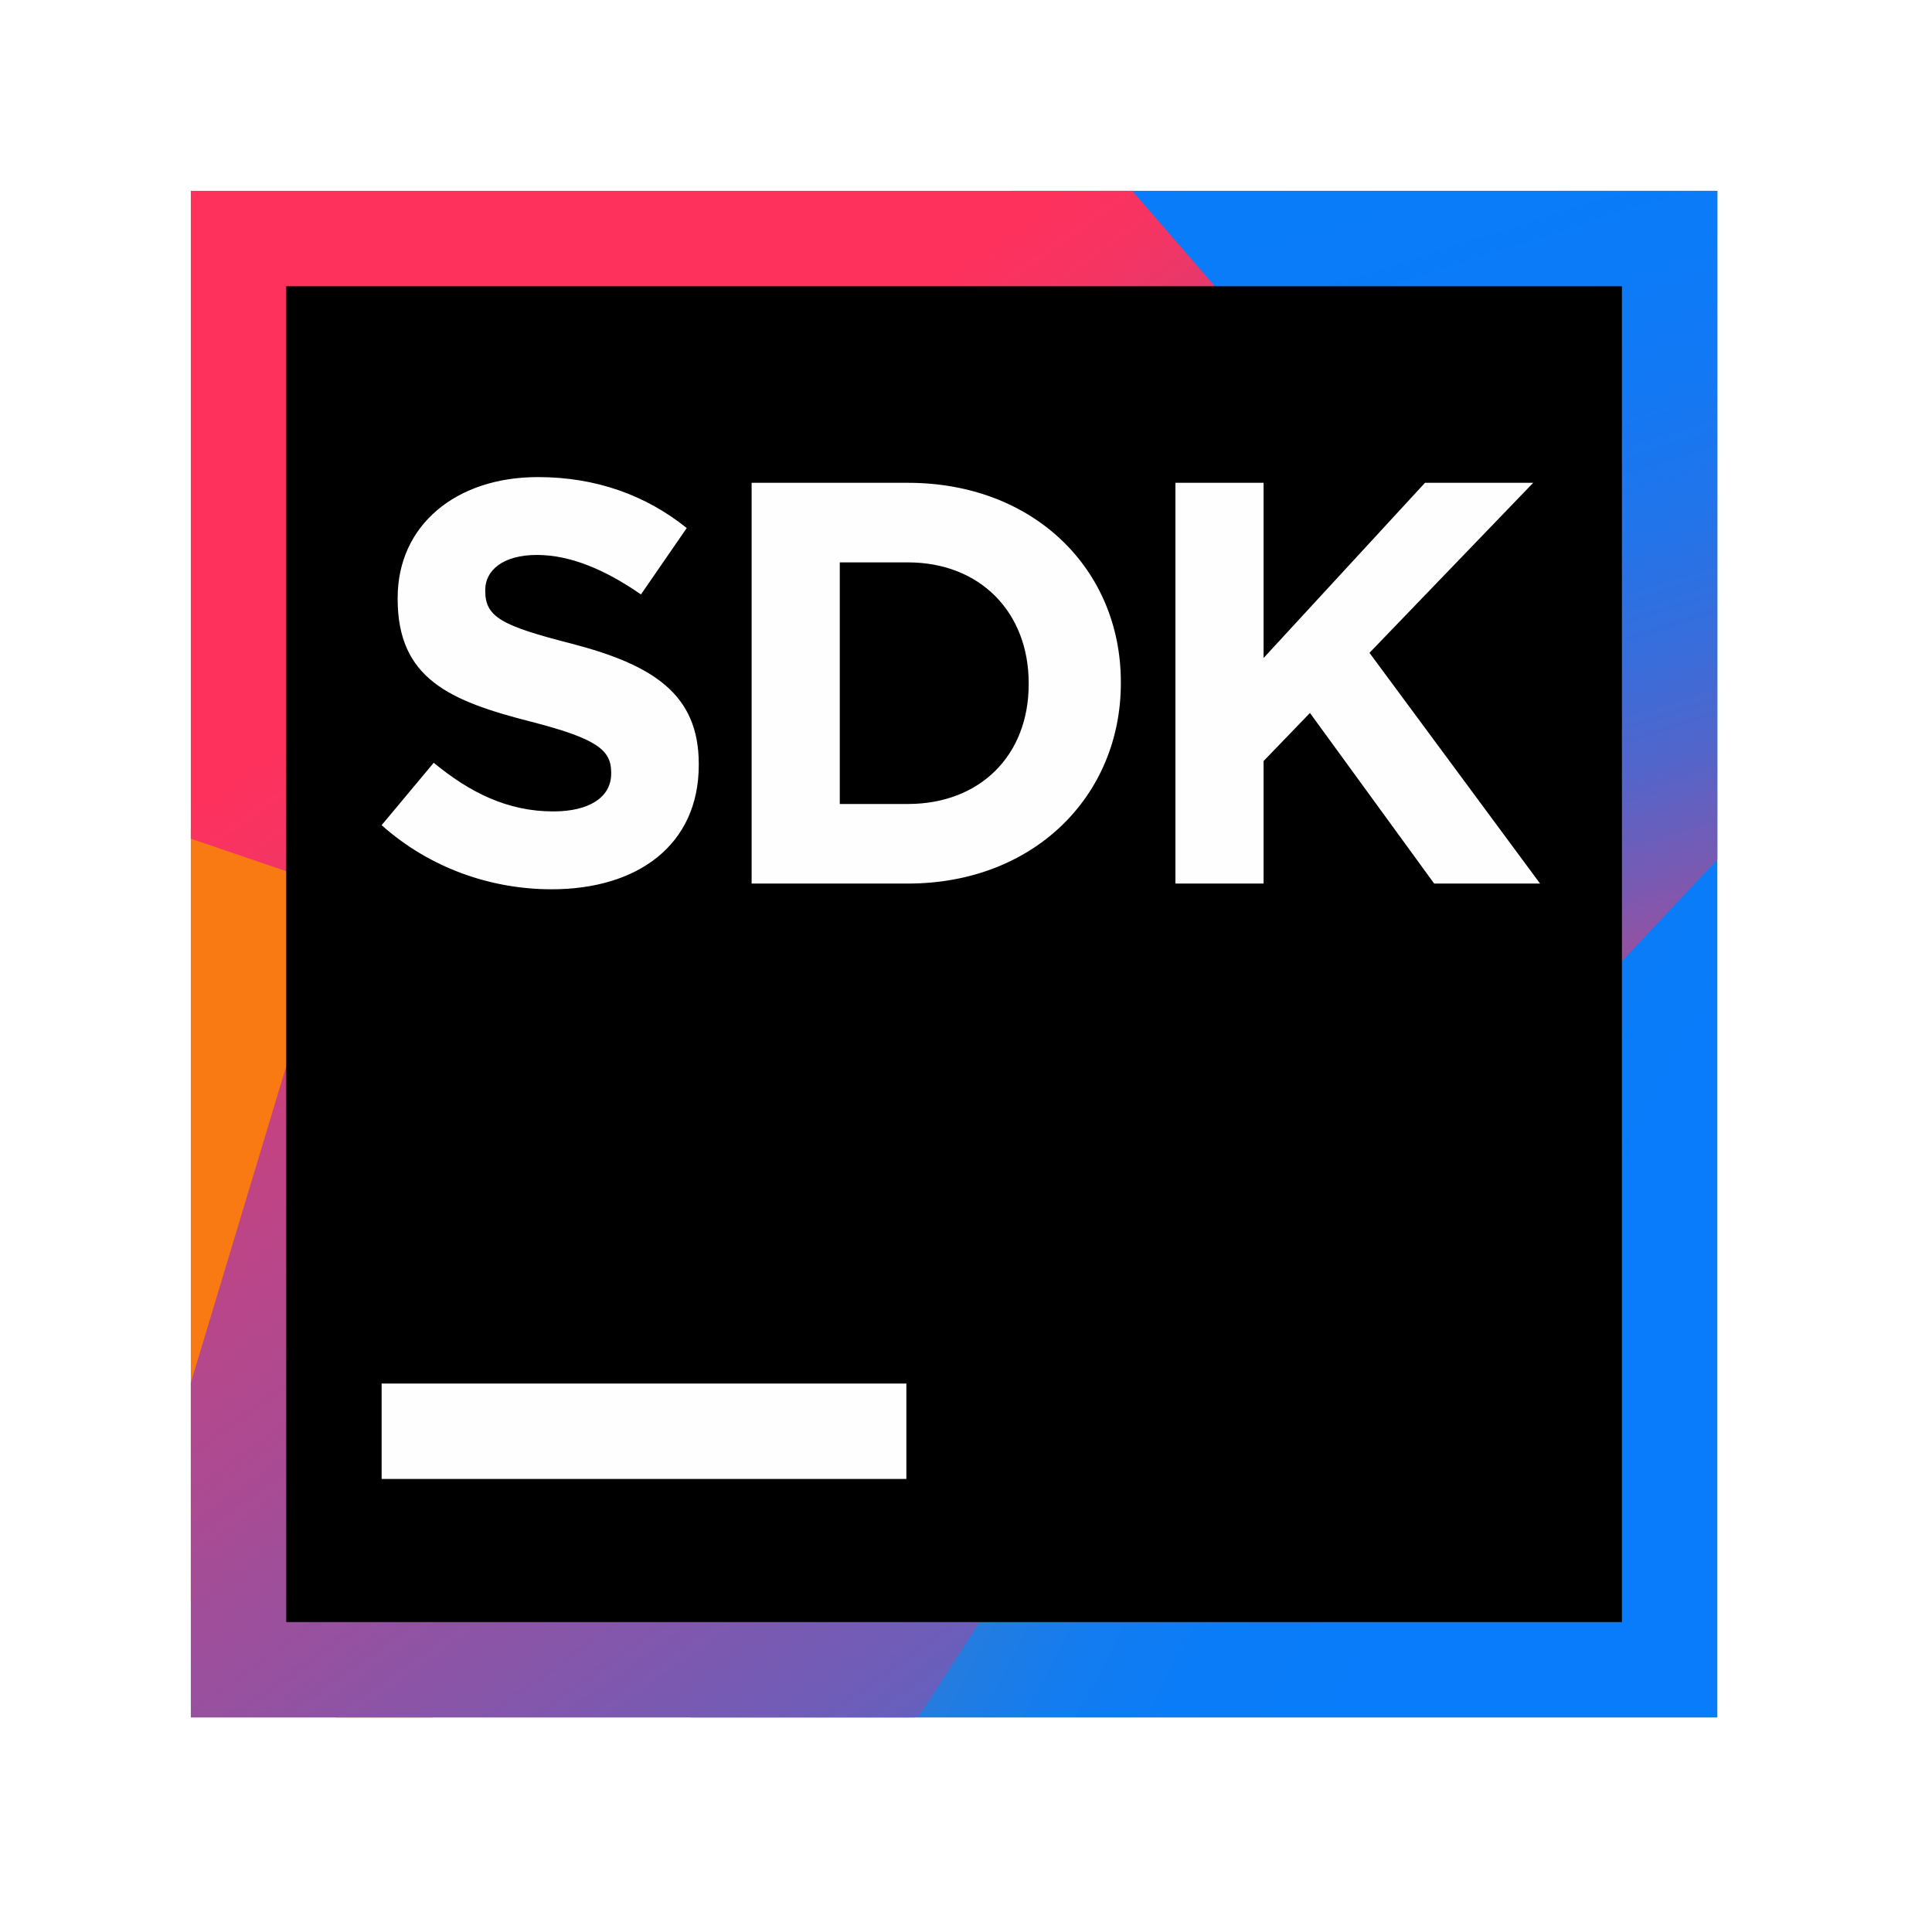
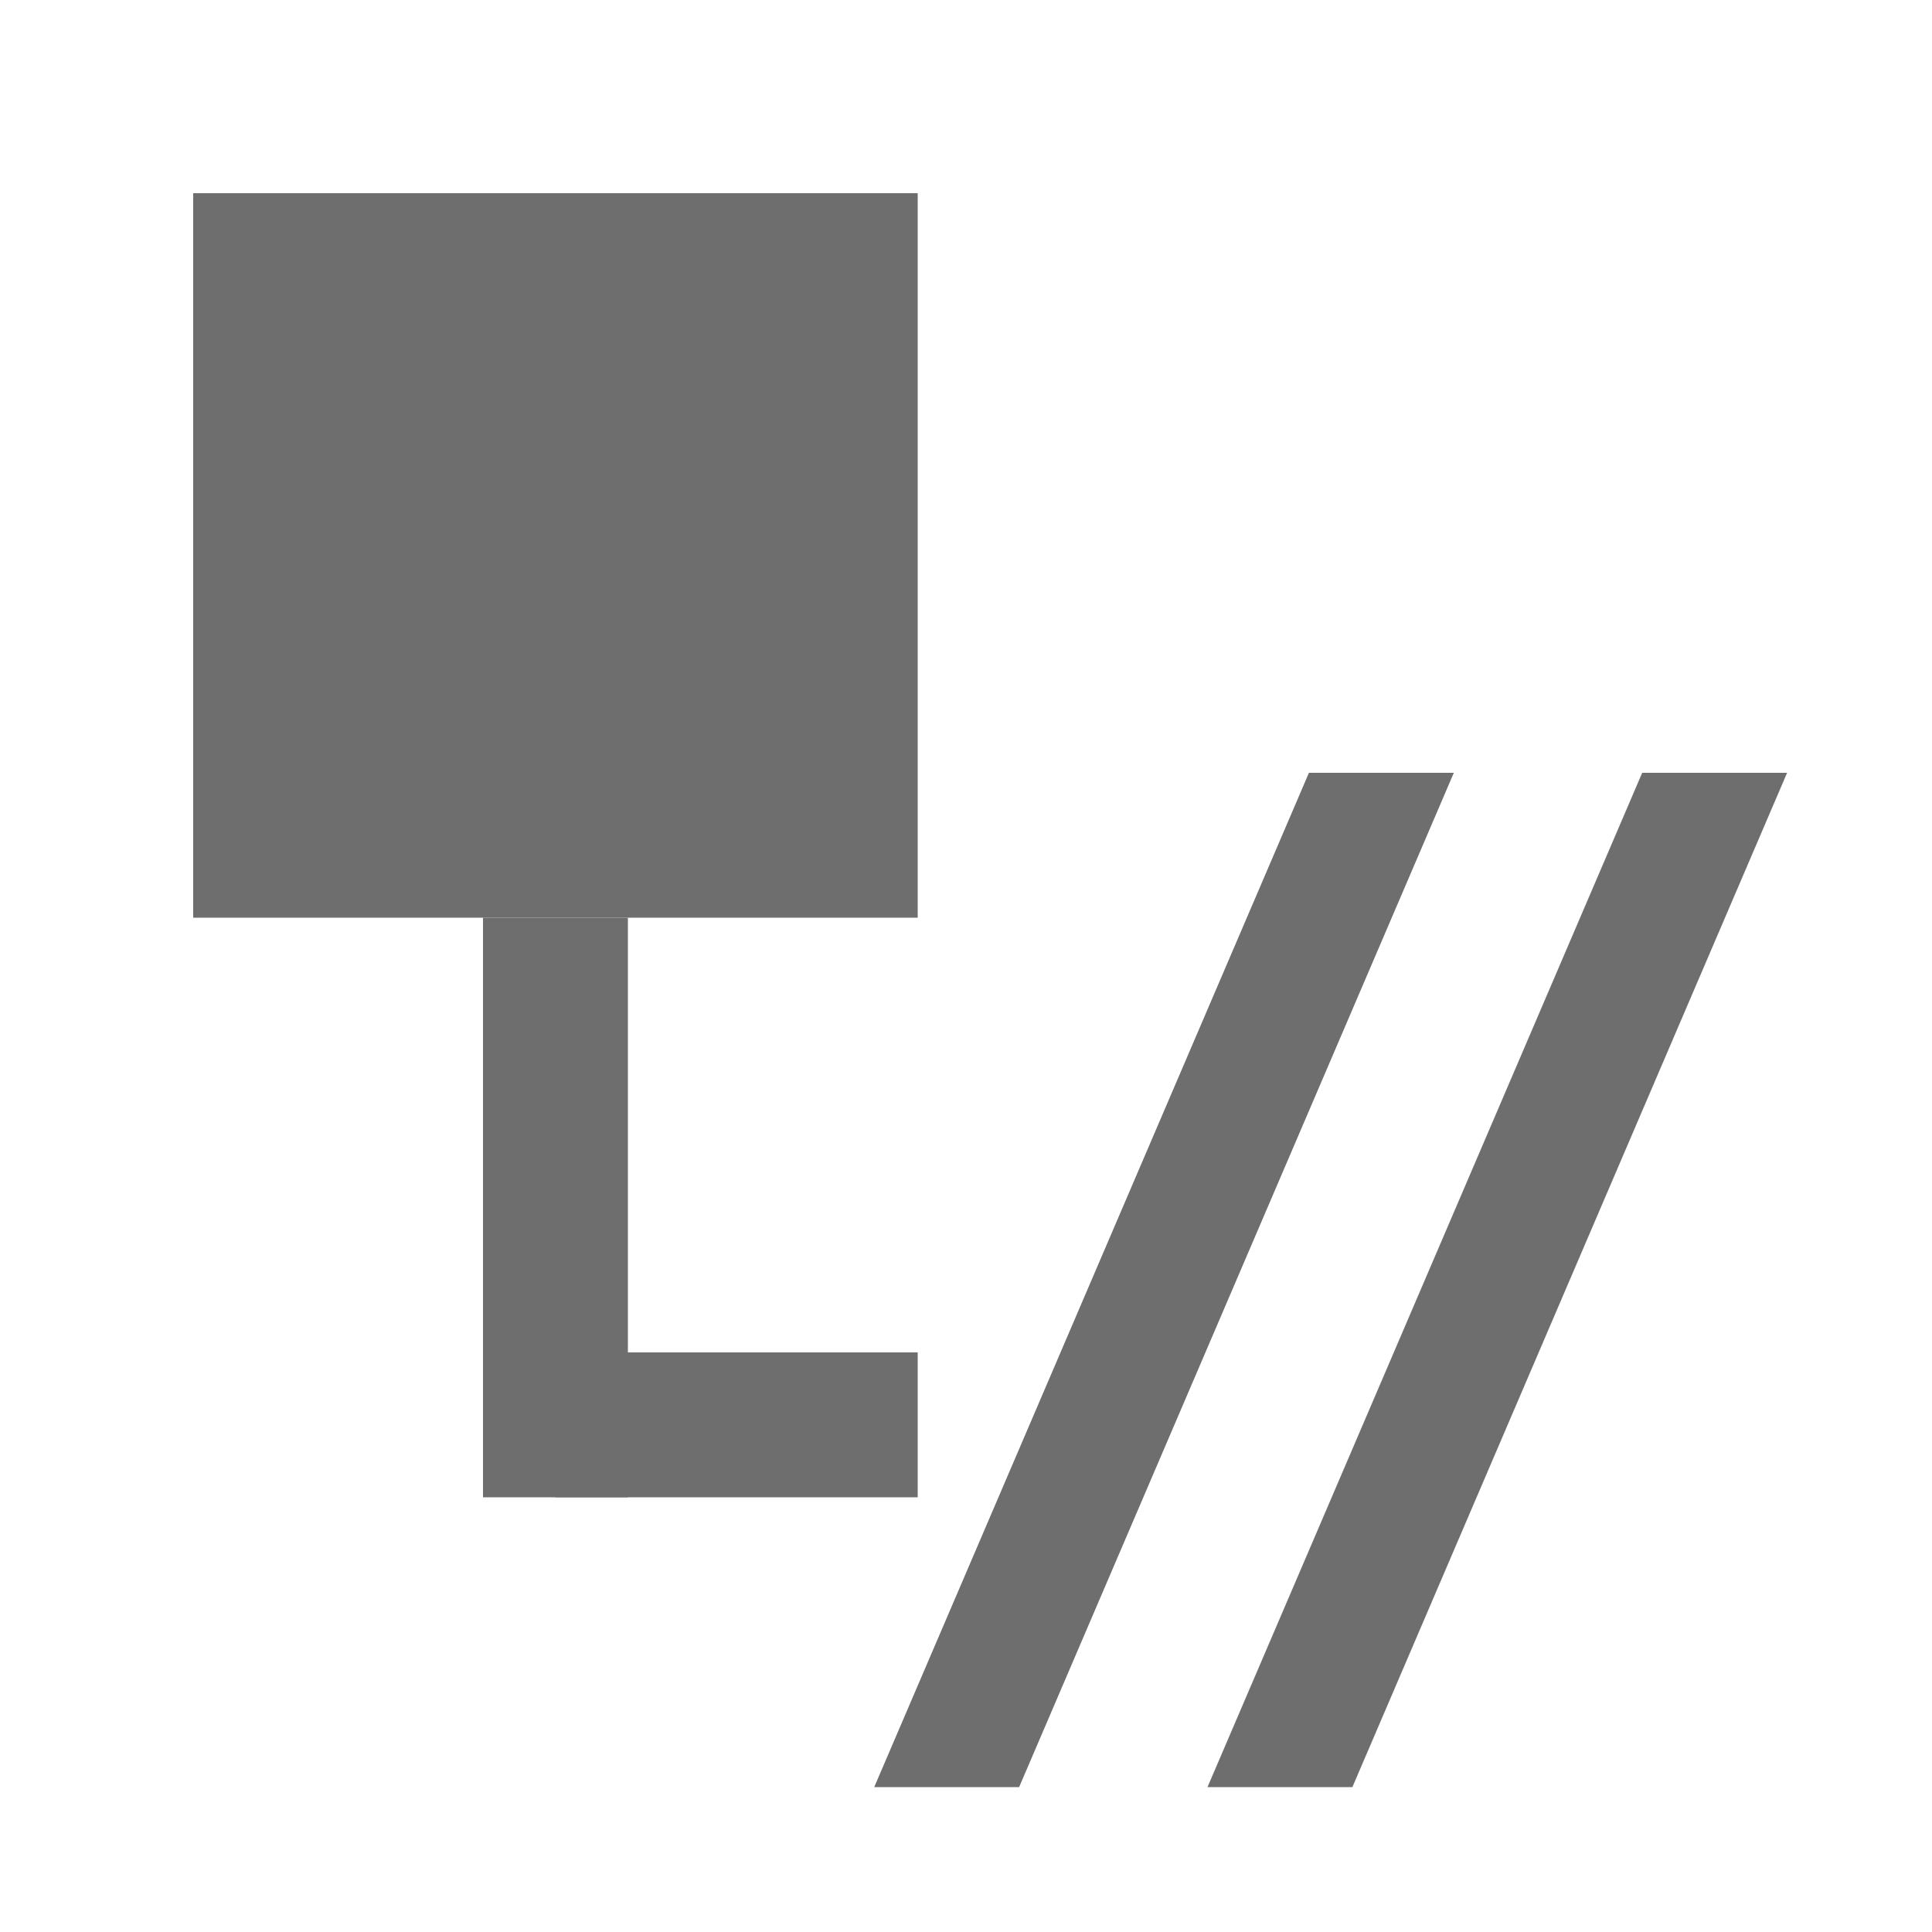
- <svg xmlns="http://www.w3.org/2000/svg" width="81" height="80" viewBox="0 0 81 80">
-   <defs>
-     <linearGradient id="pluginsdk_80-a" x1="-.031%" x2="100.053%" y1="49.963%" y2="49.963%">
-       <stop offset="25.81%" stop-color="#F97A12" />
-       <stop offset="45.91%" stop-color="#B07B58" />
-       <stop offset="72.41%" stop-color="#577BAE" />
-       <stop offset="91.05%" stop-color="#1E7CE5" />
-       <stop offset="100%" stop-color="#087CFA" />
-     </linearGradient>
-     <linearGradient id="pluginsdk_80-b" x1="27.55%" x2="82.223%" y1="34.514%" y2="77.605%">
-       <stop offset="0%" stop-color="#F97A12" />
-       <stop offset="7.18%" stop-color="#CB7A3E" />
-       <stop offset="15.41%" stop-color="#9E7B6A" />
-       <stop offset="24.2%" stop-color="#757B91" />
-       <stop offset="33.44%" stop-color="#537BB1" />
-       <stop offset="43.24%" stop-color="#387CCC" />
-       <stop offset="53.81%" stop-color="#237CE0" />
-       <stop offset="65.52%" stop-color="#147CEF" />
-       <stop offset="79.25%" stop-color="#0B7CF7" />
-       <stop offset="100%" stop-color="#087CFA" />
-     </linearGradient>
-     <linearGradient id="pluginsdk_80-c" x1="63.121%" x2="40.793%" y1="97.699%" y2="-6.587%">
-       <stop offset="0%" stop-color="#FE315D" />
-       <stop offset="7.84%" stop-color="#CB417E" />
-       <stop offset="16.01%" stop-color="#9E4E9B" />
-       <stop offset="24.74%" stop-color="#755BB4" />
-       <stop offset="33.92%" stop-color="#5365CA" />
-       <stop offset="43.65%" stop-color="#386DDB" />
-       <stop offset="54.14%" stop-color="#2374E9" />
-       <stop offset="65.76%" stop-color="#1478F3" />
-       <stop offset="79.4%" stop-color="#0B7BF8" />
-       <stop offset="100%" stop-color="#087CFA" />
-     </linearGradient>
-     <linearGradient id="pluginsdk_80-d" x1="25.331%" x2="93.854%" y1="24.119%" y2="132.621%">
-       <stop offset="0%" stop-color="#FE315D" />
-       <stop offset="4.023%" stop-color="#F63462" />
-       <stop offset="10.37%" stop-color="#DF3A71" />
-       <stop offset="16.67%" stop-color="#C24383" />
-       <stop offset="29.12%" stop-color="#AD4A91" />
-       <stop offset="54.98%" stop-color="#755BB4" />
-       <stop offset="91.75%" stop-color="#1D76ED" />
-       <stop offset="100%" stop-color="#087CFA" />
-     </linearGradient>
-   </defs>
-   <g fill="none" fill-rule="evenodd">
-     <g fill-rule="nonzero" transform="translate(8 8)">
-       <path fill="url(#pluginsdk_80-a)" d="M6.088,64 L2.66453526e-15,59.1 L0,26.792 L30,38.67 L10.14,64 L6.088,64 Z" />
-       <path fill="url(#pluginsdk_80-b)" d="M20.952,64 L52.274,31.916 L37.671,0.46 L38.058,1.33226763e-15 L64,0 L64,64 L20.952,64 Z" />
-       <path fill="url(#pluginsdk_80-c)" d="M34.412,0 L64,0 L64,28.037 L49.008,44 L34,0.447 L34.412,0 Z" />
-       <path fill="url(#pluginsdk_80-d)" d="M30.336,64 L0,64 L0,49.971 L6.234,29.283 L0,27.16 L0,0 L39.47,0 L58,21.384 L30.538,63.926 L30.336,64 Z" />
-     </g>
-     <g fill-rule="nonzero" transform="translate(12 12)">
-       <rect width="56" height="56" fill="#000" />
-       <rect width="22" height="4" x="4" y="46" fill="#FFFEFE" />
-       <path fill="#FFFEFE" d="M11.128,25.28 C8.584,25.28 6.016,24.392 4,22.592 L6.184,19.976 C7.696,21.224 9.28,22.016 11.2,22.016 C12.712,22.016 13.624,21.416 13.624,20.432 L13.624,20.384 C13.624,19.448 13.048,18.968 10.24,18.248 C6.856,17.384 4.672,16.448 4.672,13.112 L4.672,13.064 C4.672,10.016 7.12,8 10.552,8 C13,8 15.088,8.768 16.792,10.136 L14.872,12.92 C13.384,11.888 11.92,11.264 10.504,11.264 C9.088,11.264 8.344,11.912 8.344,12.728 L8.344,12.776 C8.344,13.88 9.064,14.24 11.968,14.984 C15.376,15.872 17.296,17.096 17.296,20.024 L17.296,20.072 C17.296,23.408 14.752,25.28 11.128,25.28 Z M19.512,25.04 L19.512,8.24 L26.064,8.24 C31.344,8.24 34.992,11.864 34.992,16.592 L34.992,16.64 C34.992,21.368 31.344,25.04 26.064,25.04 L19.512,25.04 Z M26.064,11.576 L23.208,11.576 L23.208,21.704 L26.064,21.704 C29.088,21.704 31.128,19.664 31.128,16.688 L31.128,16.64 C31.128,13.664 29.088,11.576 26.064,11.576 Z M37.28,25.04 L37.28,8.24 L40.976,8.24 L40.976,15.584 L47.744,8.24 L52.28,8.24 L45.416,15.368 L52.568,25.04 L48.128,25.04 L42.92,17.888 L40.976,19.904 L40.976,25.04 L37.28,25.04 Z" />
-     </g>
+ <svg xmlns="http://www.w3.org/2000/svg" width="80" height="80" viewBox="0 0 80 80">
+   <g transform="translate(2 2) scale(6)">
+     <rect fill="#6E6E6E" width="5" height="5" x="1" y="1" />
+     <line stroke="#6E6E6E" x1="3.5" y1="6" x2="3.5" y2="10" />
+     <line stroke="#6E6E6E" x1="3.5" y1="9.5" x2="6" y2="9.5" />
+     <path fill="#6E6E6E" d="M5.7,12 L6.7,12 L9.7,5 L8.7,5 Z" />
+     <path fill="#6E6E6E" d="M8,12 L9,12 L12,5 L11,5 Z" />
  </g>
</svg>
